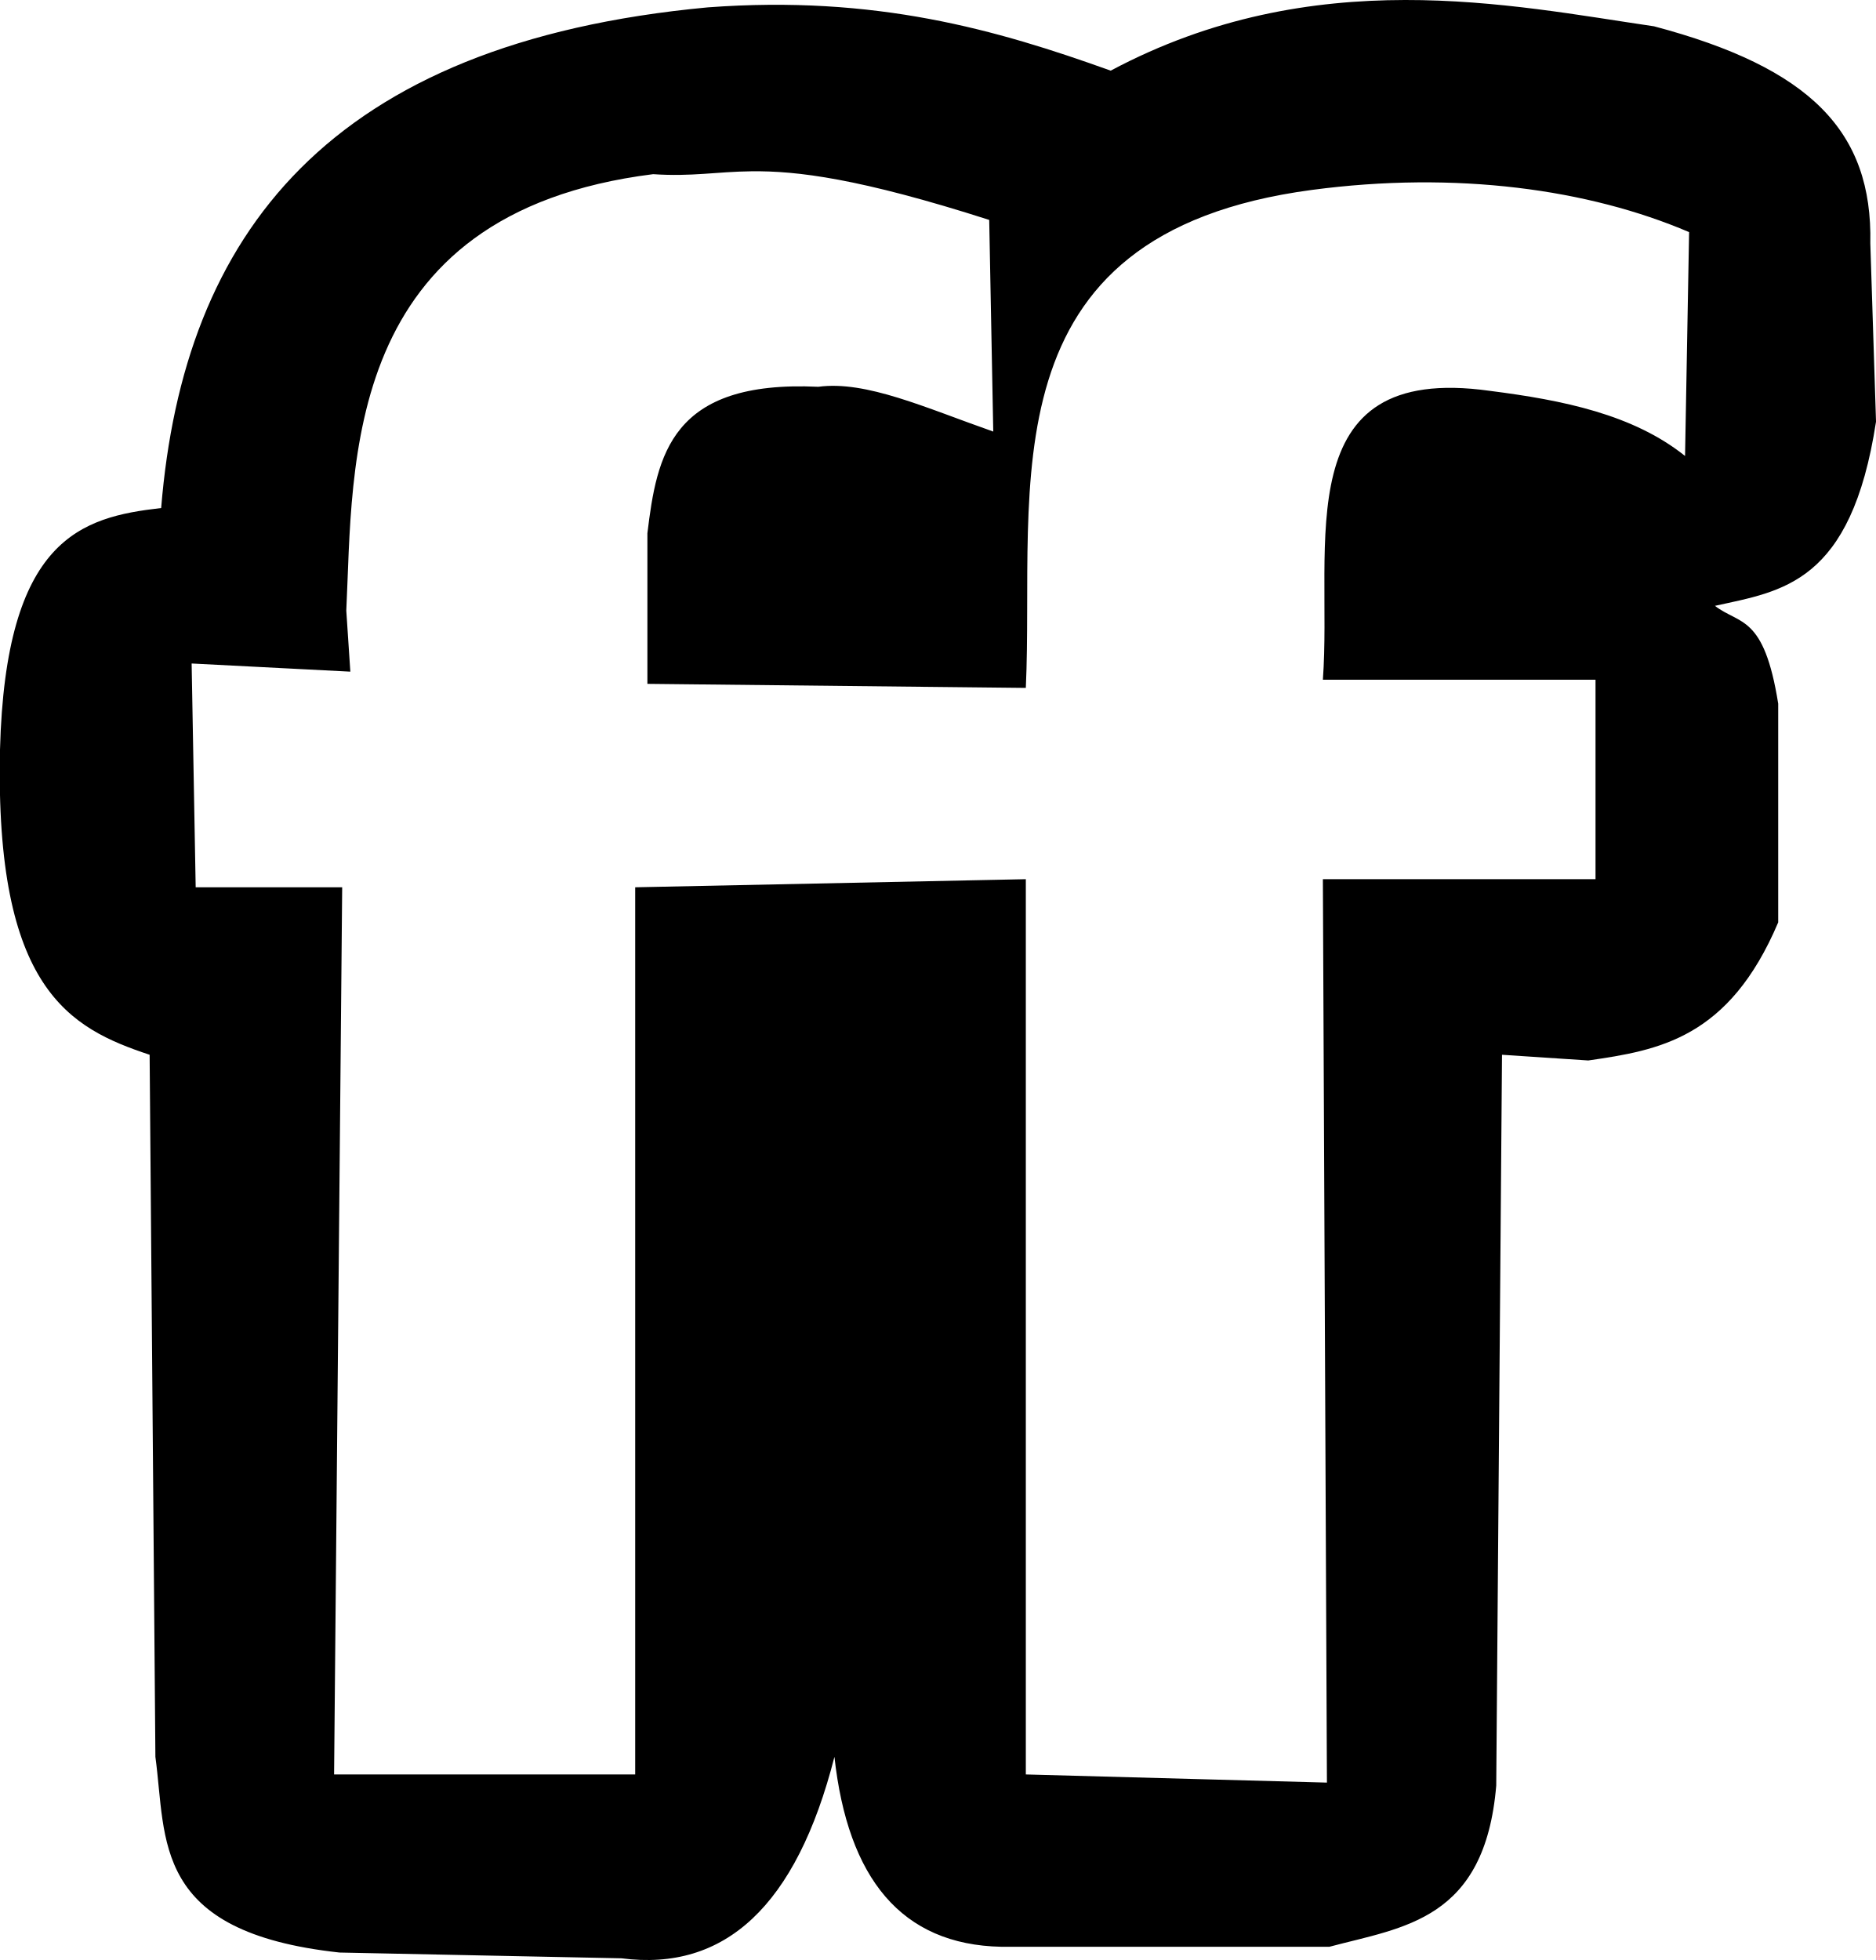
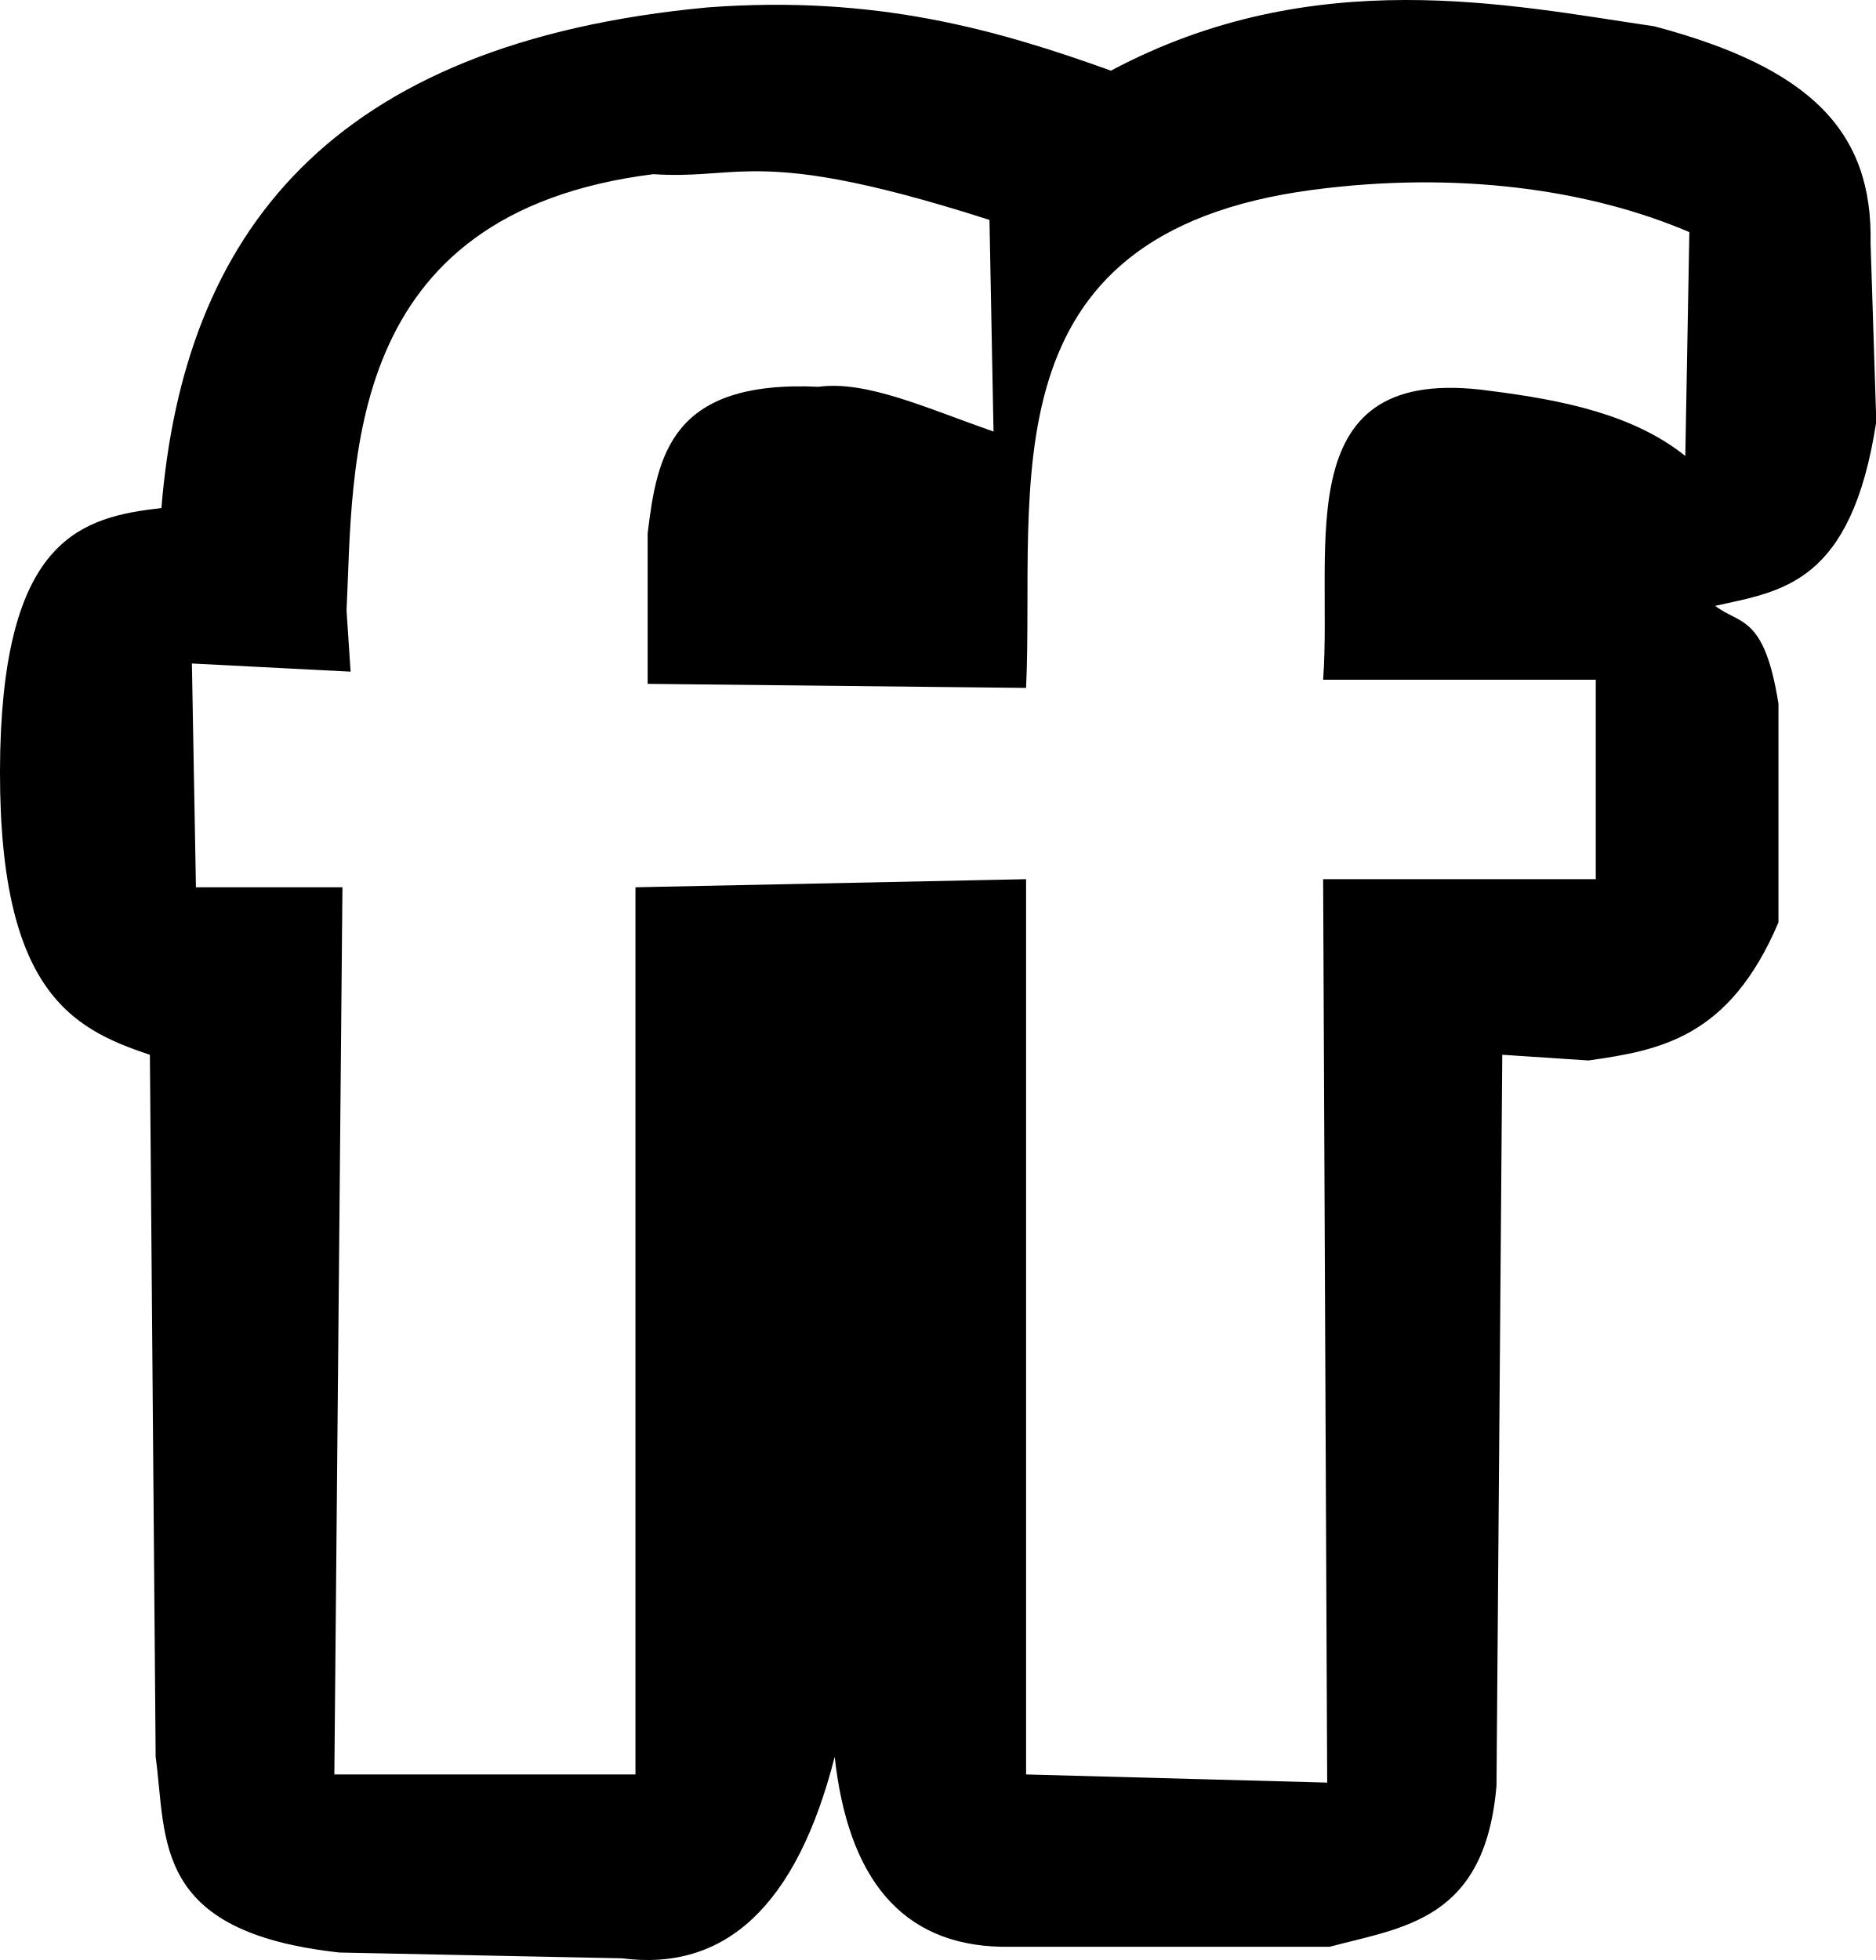
<svg xmlns="http://www.w3.org/2000/svg" width="957" height="1000" version="1">
-   <path d="M716.779 0c-47.213 .083 -98.225 8.416 -150.064 36.045 -58.326 -20.952 -119.915 -38.638 -205.54 -32.291 -193.658 18.033 -267.577 115.888 -278.946 255.447 -40.837 4.652 -79.428 15.421 -82.229 123.312 -2.68 122.192 35.56 142.107 76.346 155.634l2.942 358.202c5.763 42.297 -2.143 89.433 93.963 99.845l143.87 2.942c52.66 6.862 89.196 -26.6 108.637 -102.786 6.832 61.932 34.051 95.866 85.17 96.903l167.367 0c37.832 -10.083 79.332 -13.433 85.138 -82.229l2.942 -372.877 44.025 2.91c35.955 -5.207 71.771 -11.146 96.903 -70.464l0 -111.579c-7.266 -45.549 -19.589 -40.149 -32.291 -49.907 34.192 -7.566 69.505 -11.149 82.198 -93.963l-2.91 -91.021c1.195 -57.109 -30.624 -89.554 -110.358 -110.703 -36.535 -5.334 -79.948 -13.507 -127.16 -13.423zm-333.327 87.391c23.019 -.257 54.745 3.486 121.278 24.812l2.066 107.98c-34.62 -12.135 -64.936 -26.136 -89.269 -22.842 -75.301 -3.536 -82.365 34.895 -87.204 74.719l0 76.847l193.088 2.066c4.647 -101.809 -22.732 -231.625 145.934 -254.071 73.63 -9.793 141.276 -.385 192.493 21.527l-2.066 114.207c-26.481 -21.181 -62.23 -28.468 -99.657 -33.23 -104.108 -14.637 -80.128 78.591 -85.138 147.405l139.114 0l0 101.753l-139.114 0l2.066 460.926 -153.632 -4.161l0 -456.764l-199.315 4.13l0 452.634l-153.632 0l4.13 -452.634l-74.75 0l-2.066 -114.175 80.977 4.161 -2.066 -31.164c3.628 -74.406 -2.875 -202.671 156.573 -222.656 19.648 1.352 32.285 -1.271 50.188 -1.471z" />
+   <path d="M716.912 0c-47.213 .083 -98.225 8.416 -150.064 36.045 -58.326 -20.952 -119.915 -38.638 -205.54 -32.291 -193.658 18.033 -267.577 115.888 -278.946 255.447 -40.837 4.652 -79.428 15.421 -82.229 123.312 -2.68 122.192 35.56 142.107 76.346 155.634l2.942 358.202c5.763 42.297 -2.143 89.433 93.963 99.845l143.87 2.942c52.66 6.862 89.196 -26.6 108.637 -102.786 6.832 61.932 34.051 95.866 85.17 96.903l167.367 0c37.832 -10.083 79.332 -13.433 85.138 -82.229l2.942 -372.877 44.025 2.91c35.955 -5.207 71.771 -11.146 96.903 -70.464l0 -111.579c-7.266 -45.549 -19.589 -40.149 -32.291 -49.907 34.192 -7.566 69.505 -11.149 82.198 -93.963l-2.91 -91.021c1.195 -57.109 -30.624 -89.554 -110.358 -110.703 -36.535 -5.334 -79.948 -13.507 -127.16 -13.423zm-333.327 87.391c23.019 -.257 54.745 3.486 121.278 24.812l2.066 107.98c-34.62 -12.135 -64.936 -26.136 -89.269 -22.842 -75.301 -3.536 -82.365 34.895 -87.204 74.719l0 76.847l193.088 2.066c4.647 -101.809 -22.732 -231.625 145.934 -254.071 73.63 -9.793 141.276 -.385 192.493 21.527l-2.066 114.207c-26.481 -21.181 -62.23 -28.468 -99.657 -33.23 -104.108 -14.637 -80.128 78.591 -85.138 147.405l139.114 0l0 101.753l-139.114 0l2.066 460.926 -153.632 -4.161l0 -456.764l-199.315 4.13l0 452.634l-153.632 0l4.13 -452.634l-74.75 0l-2.066 -114.175 80.977 4.161 -2.066 -31.164c3.628 -74.406 -2.875 -202.671 156.573 -222.656 19.648 1.352 32.285 -1.271 50.188 -1.471z" />
</svg>
